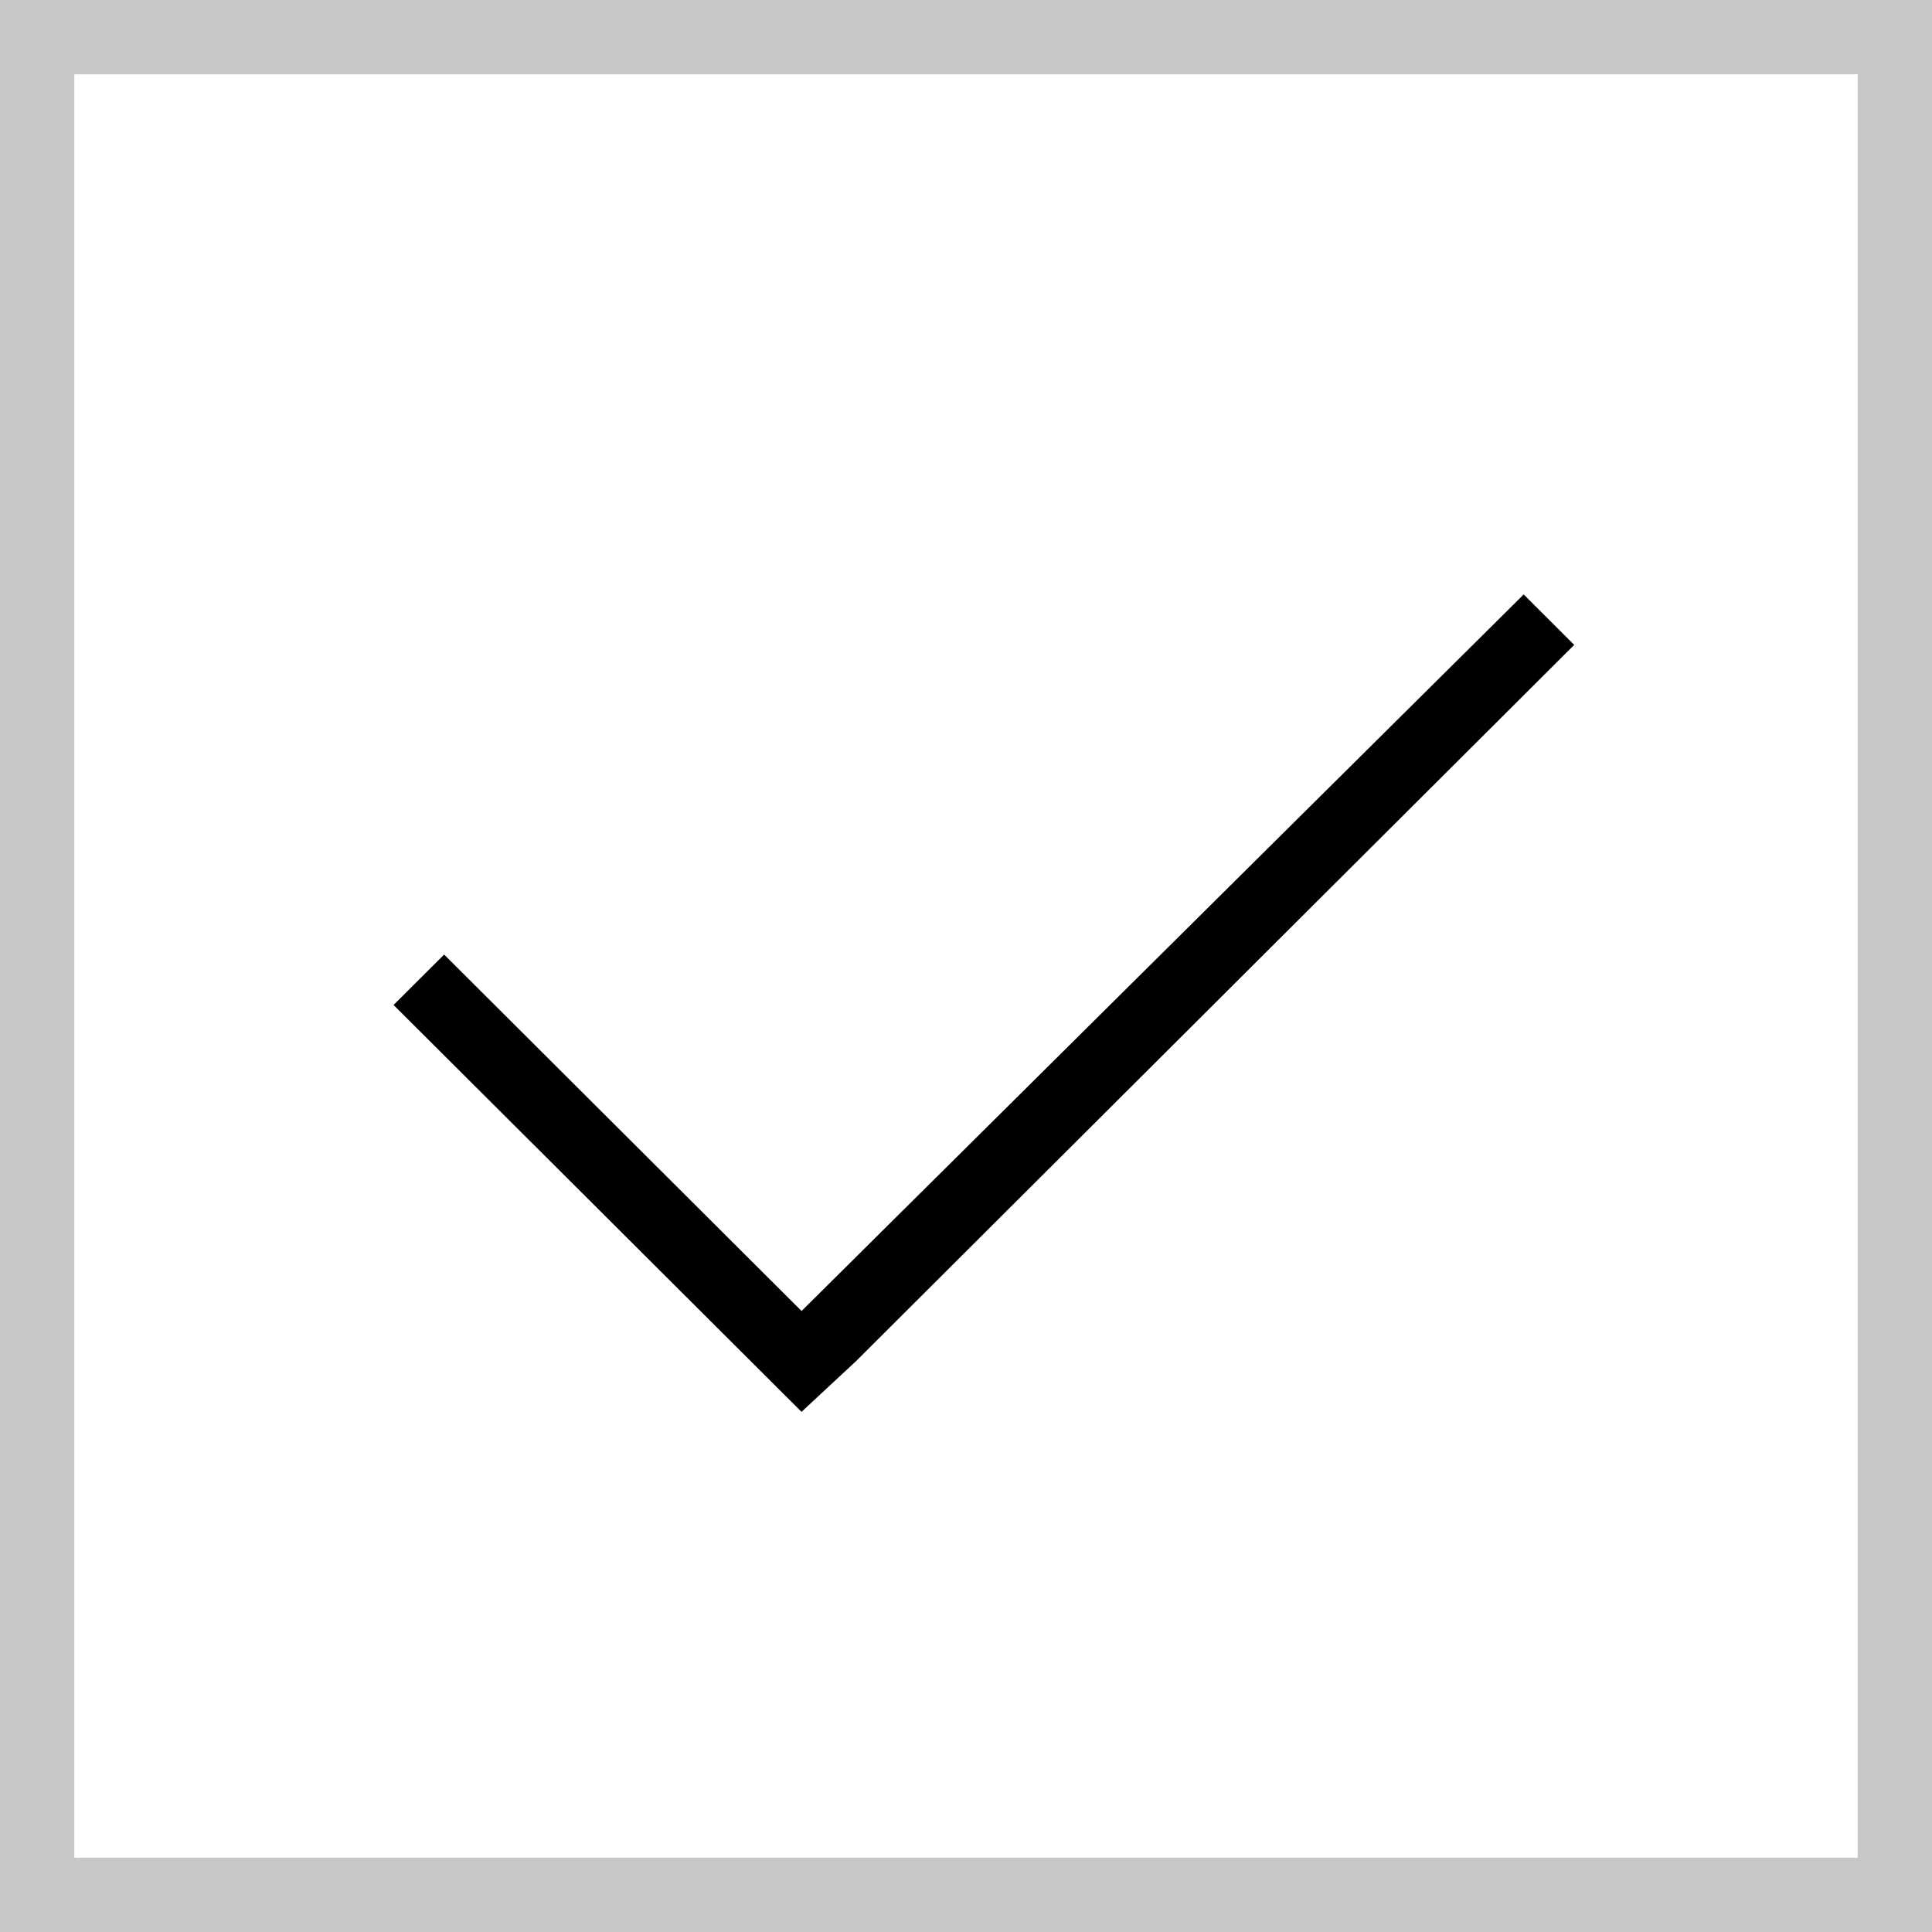
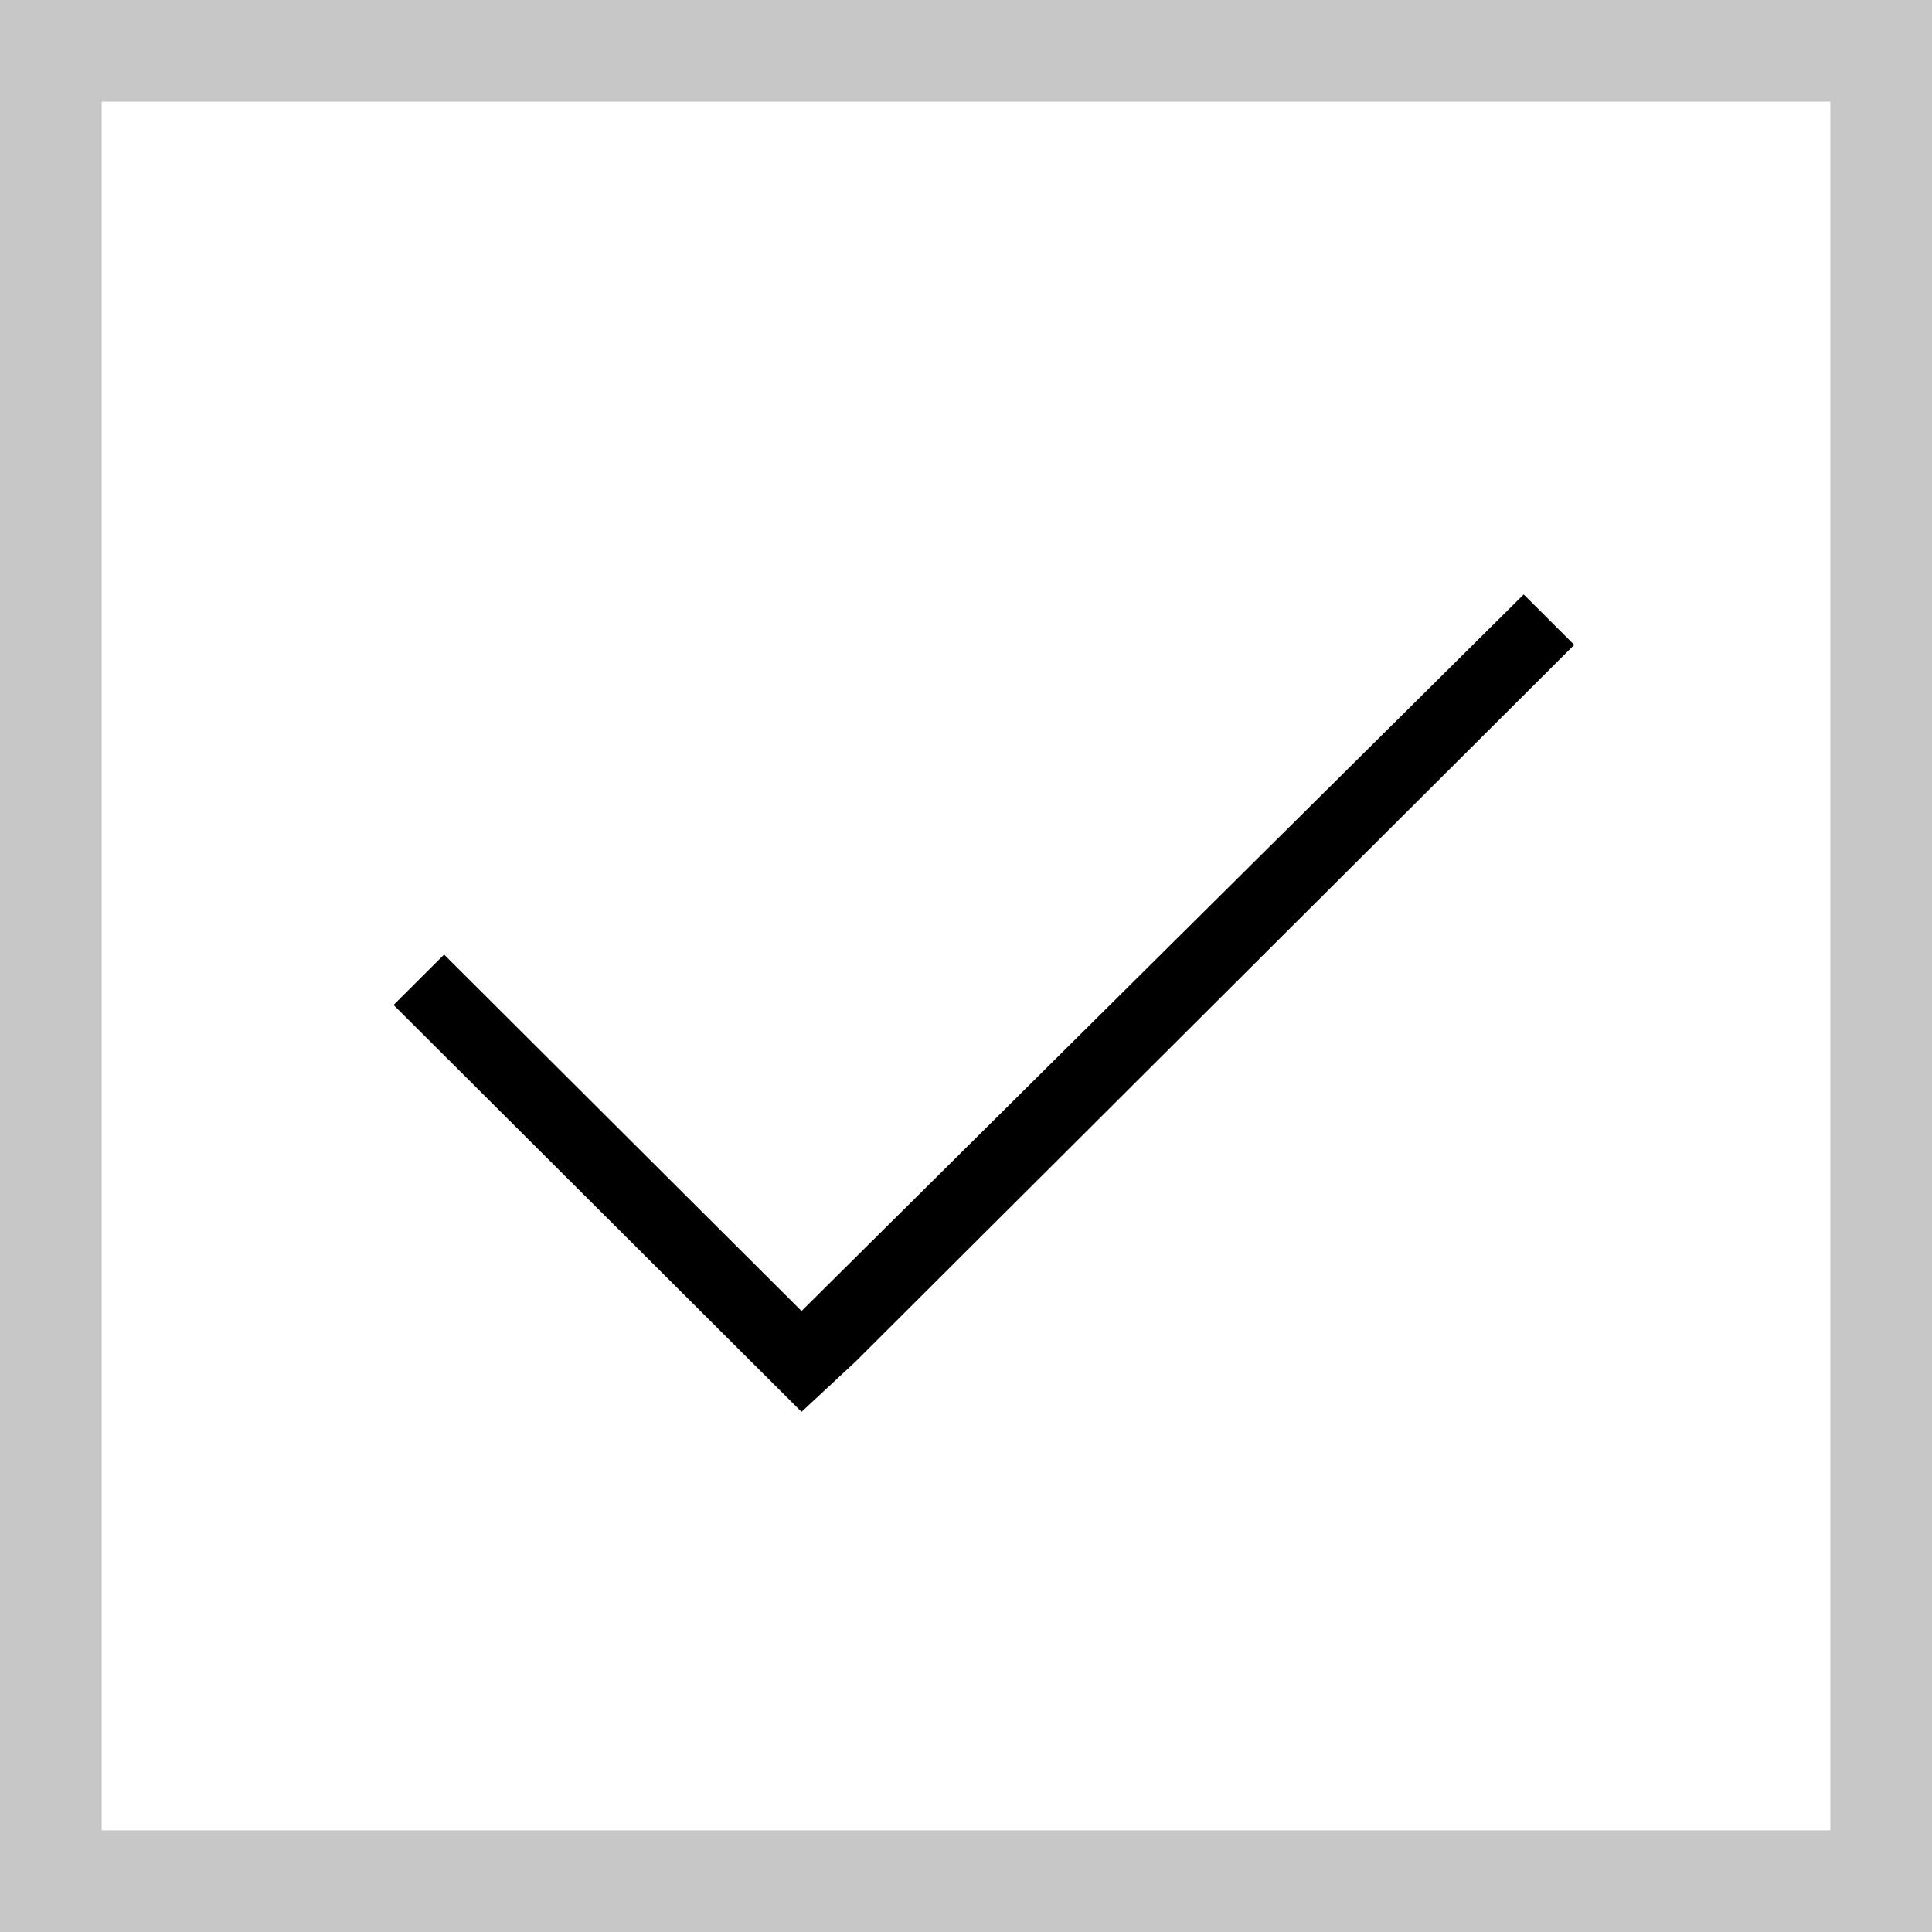
- <svg xmlns="http://www.w3.org/2000/svg" width="52" height="52" fill="none">
-   <path stroke="#444" stroke-opacity=".3" stroke-width="2" d="M1 1h50v50H1z" />
-   <path d="M42.37 17.357L41.01 16 21.574 35.286l-9.62-9.594-1.361 1.357 9.62 9.594L21.573 38l1.459-1.357L42.37 17.357z" fill="#000" />
+ <svg xmlns="http://www.w3.org/2000/svg" width="38" height="38" fill="none">
+   <path stroke="#444" opacity=".3" stroke-width="2" d="M1 1h36v36H1z" />
+   <path d="M30.963 12.684l-.994-.992-14.204 14.094-7.03-7.011-.994.991 7.03 7.012.994.991 1.066-.991 14.132-14.094z" fill="#000" />
</svg>
